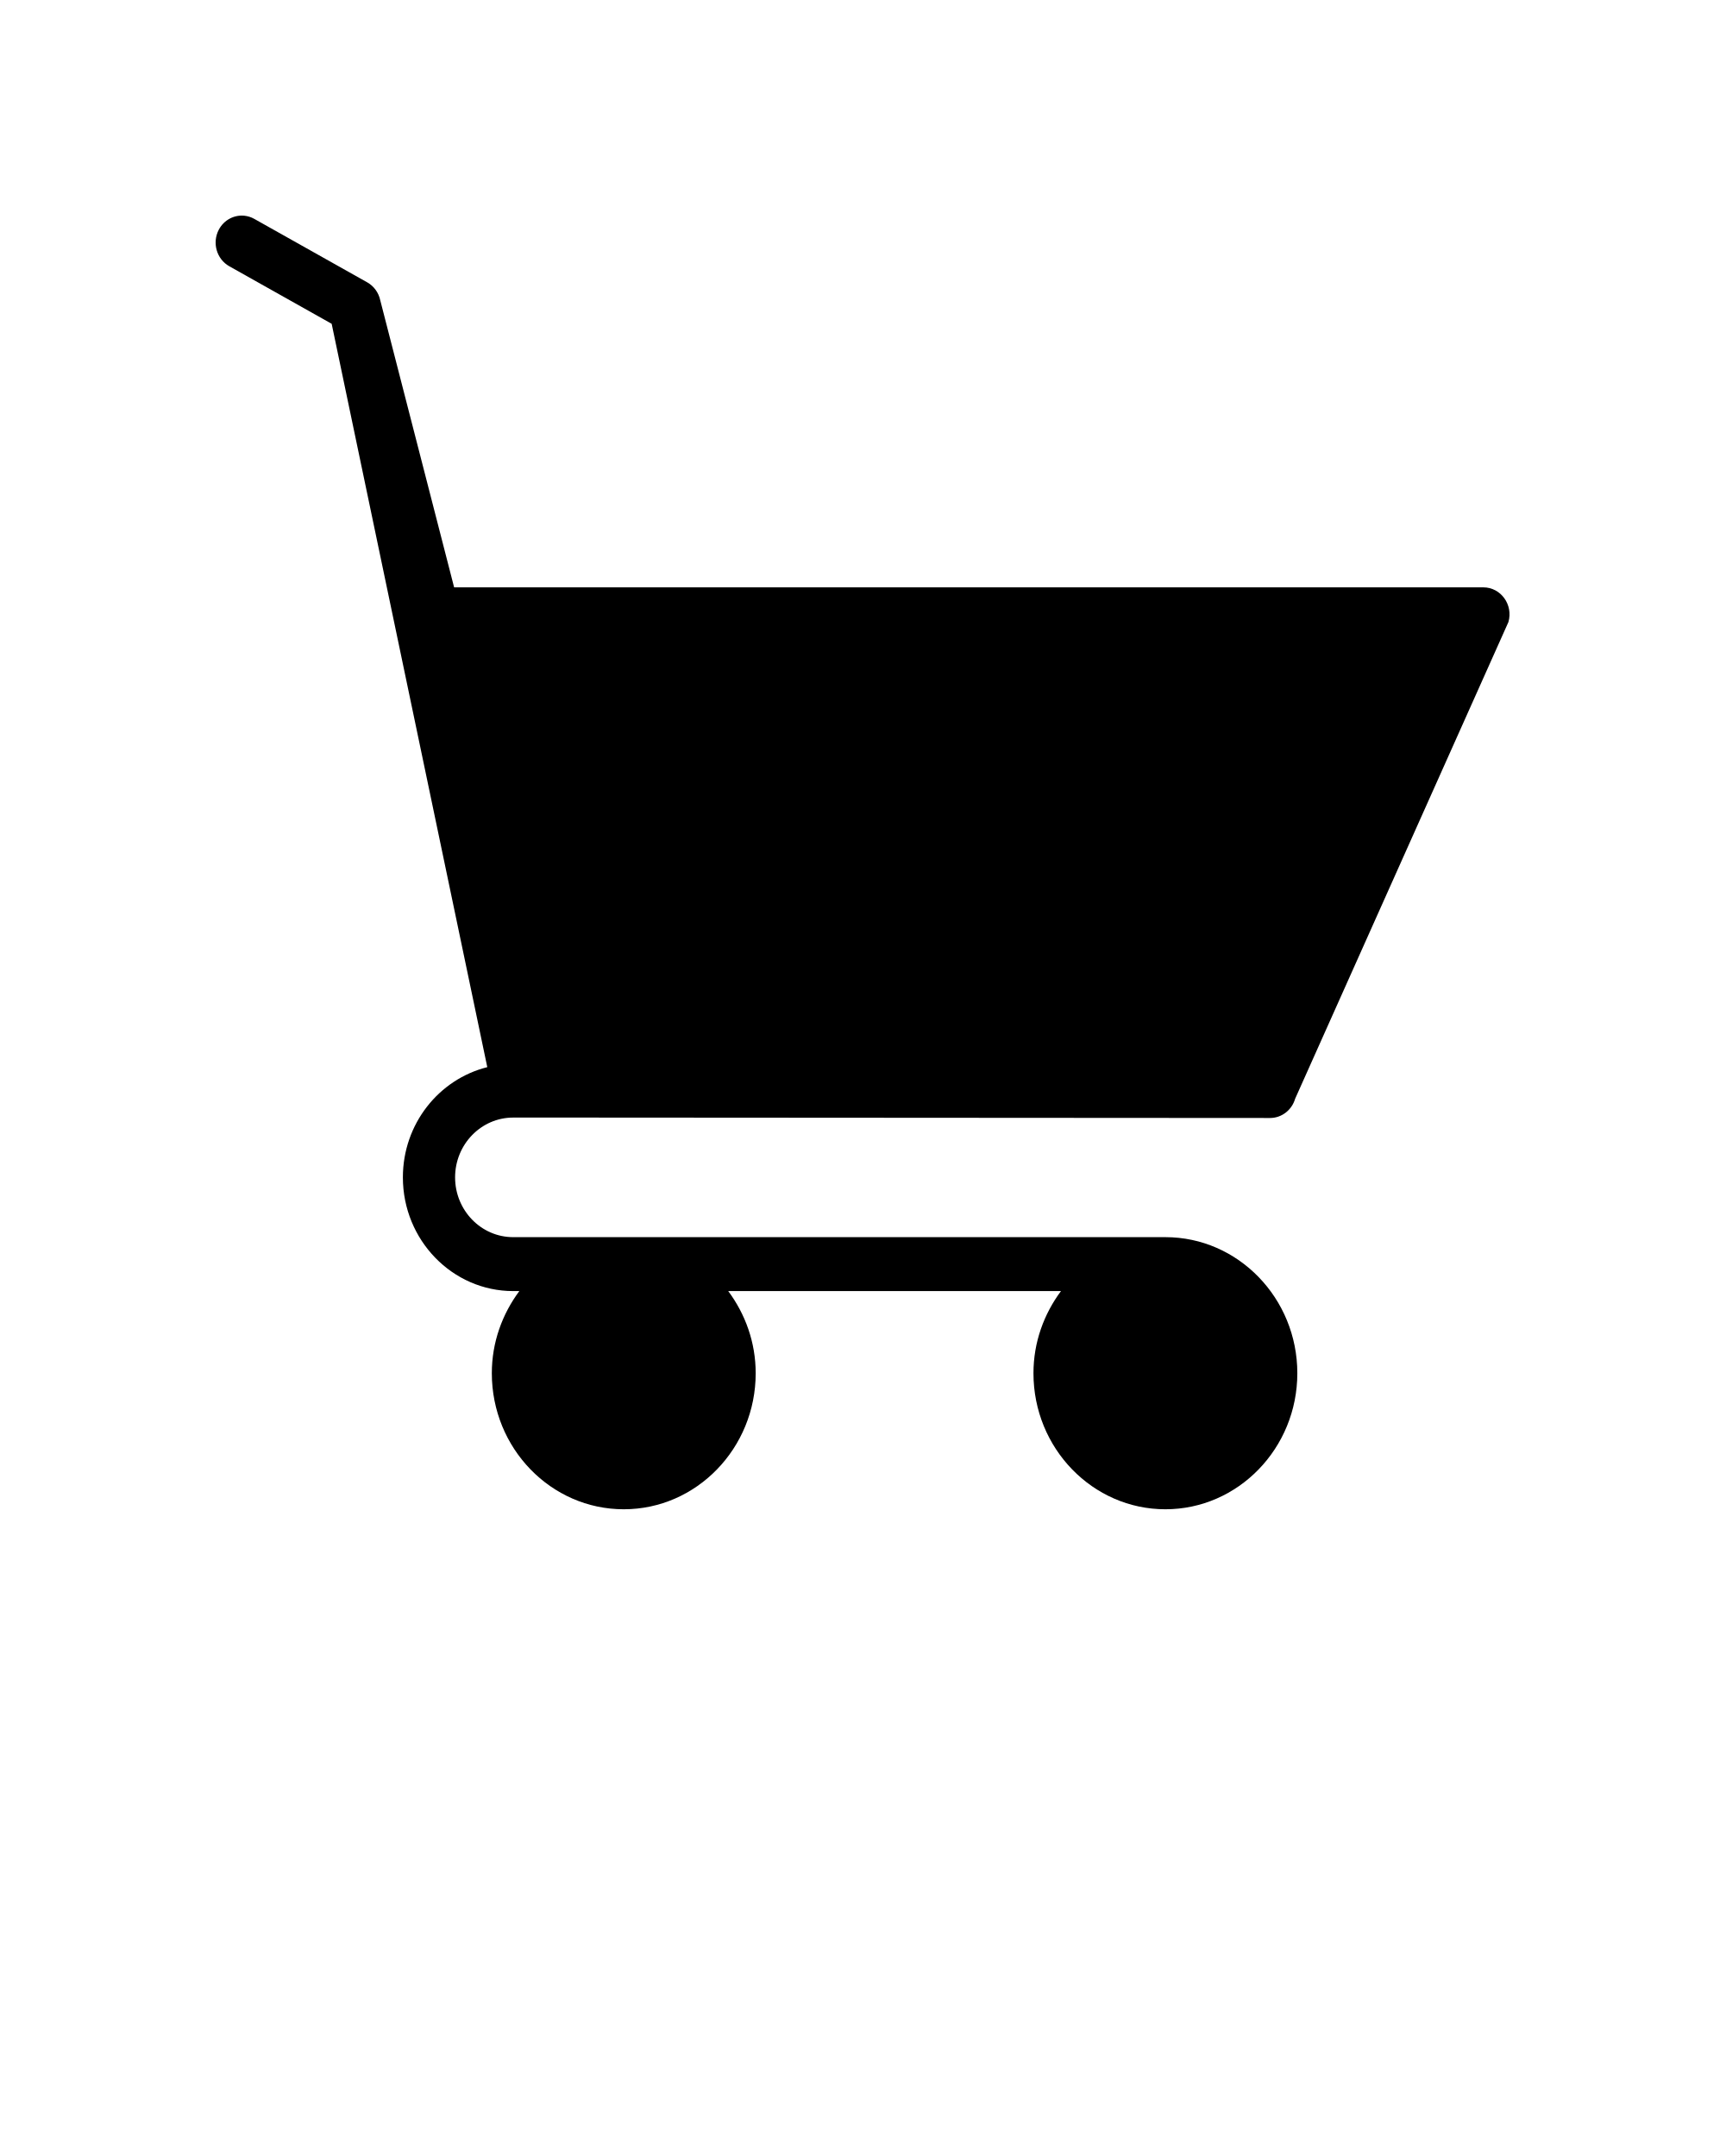
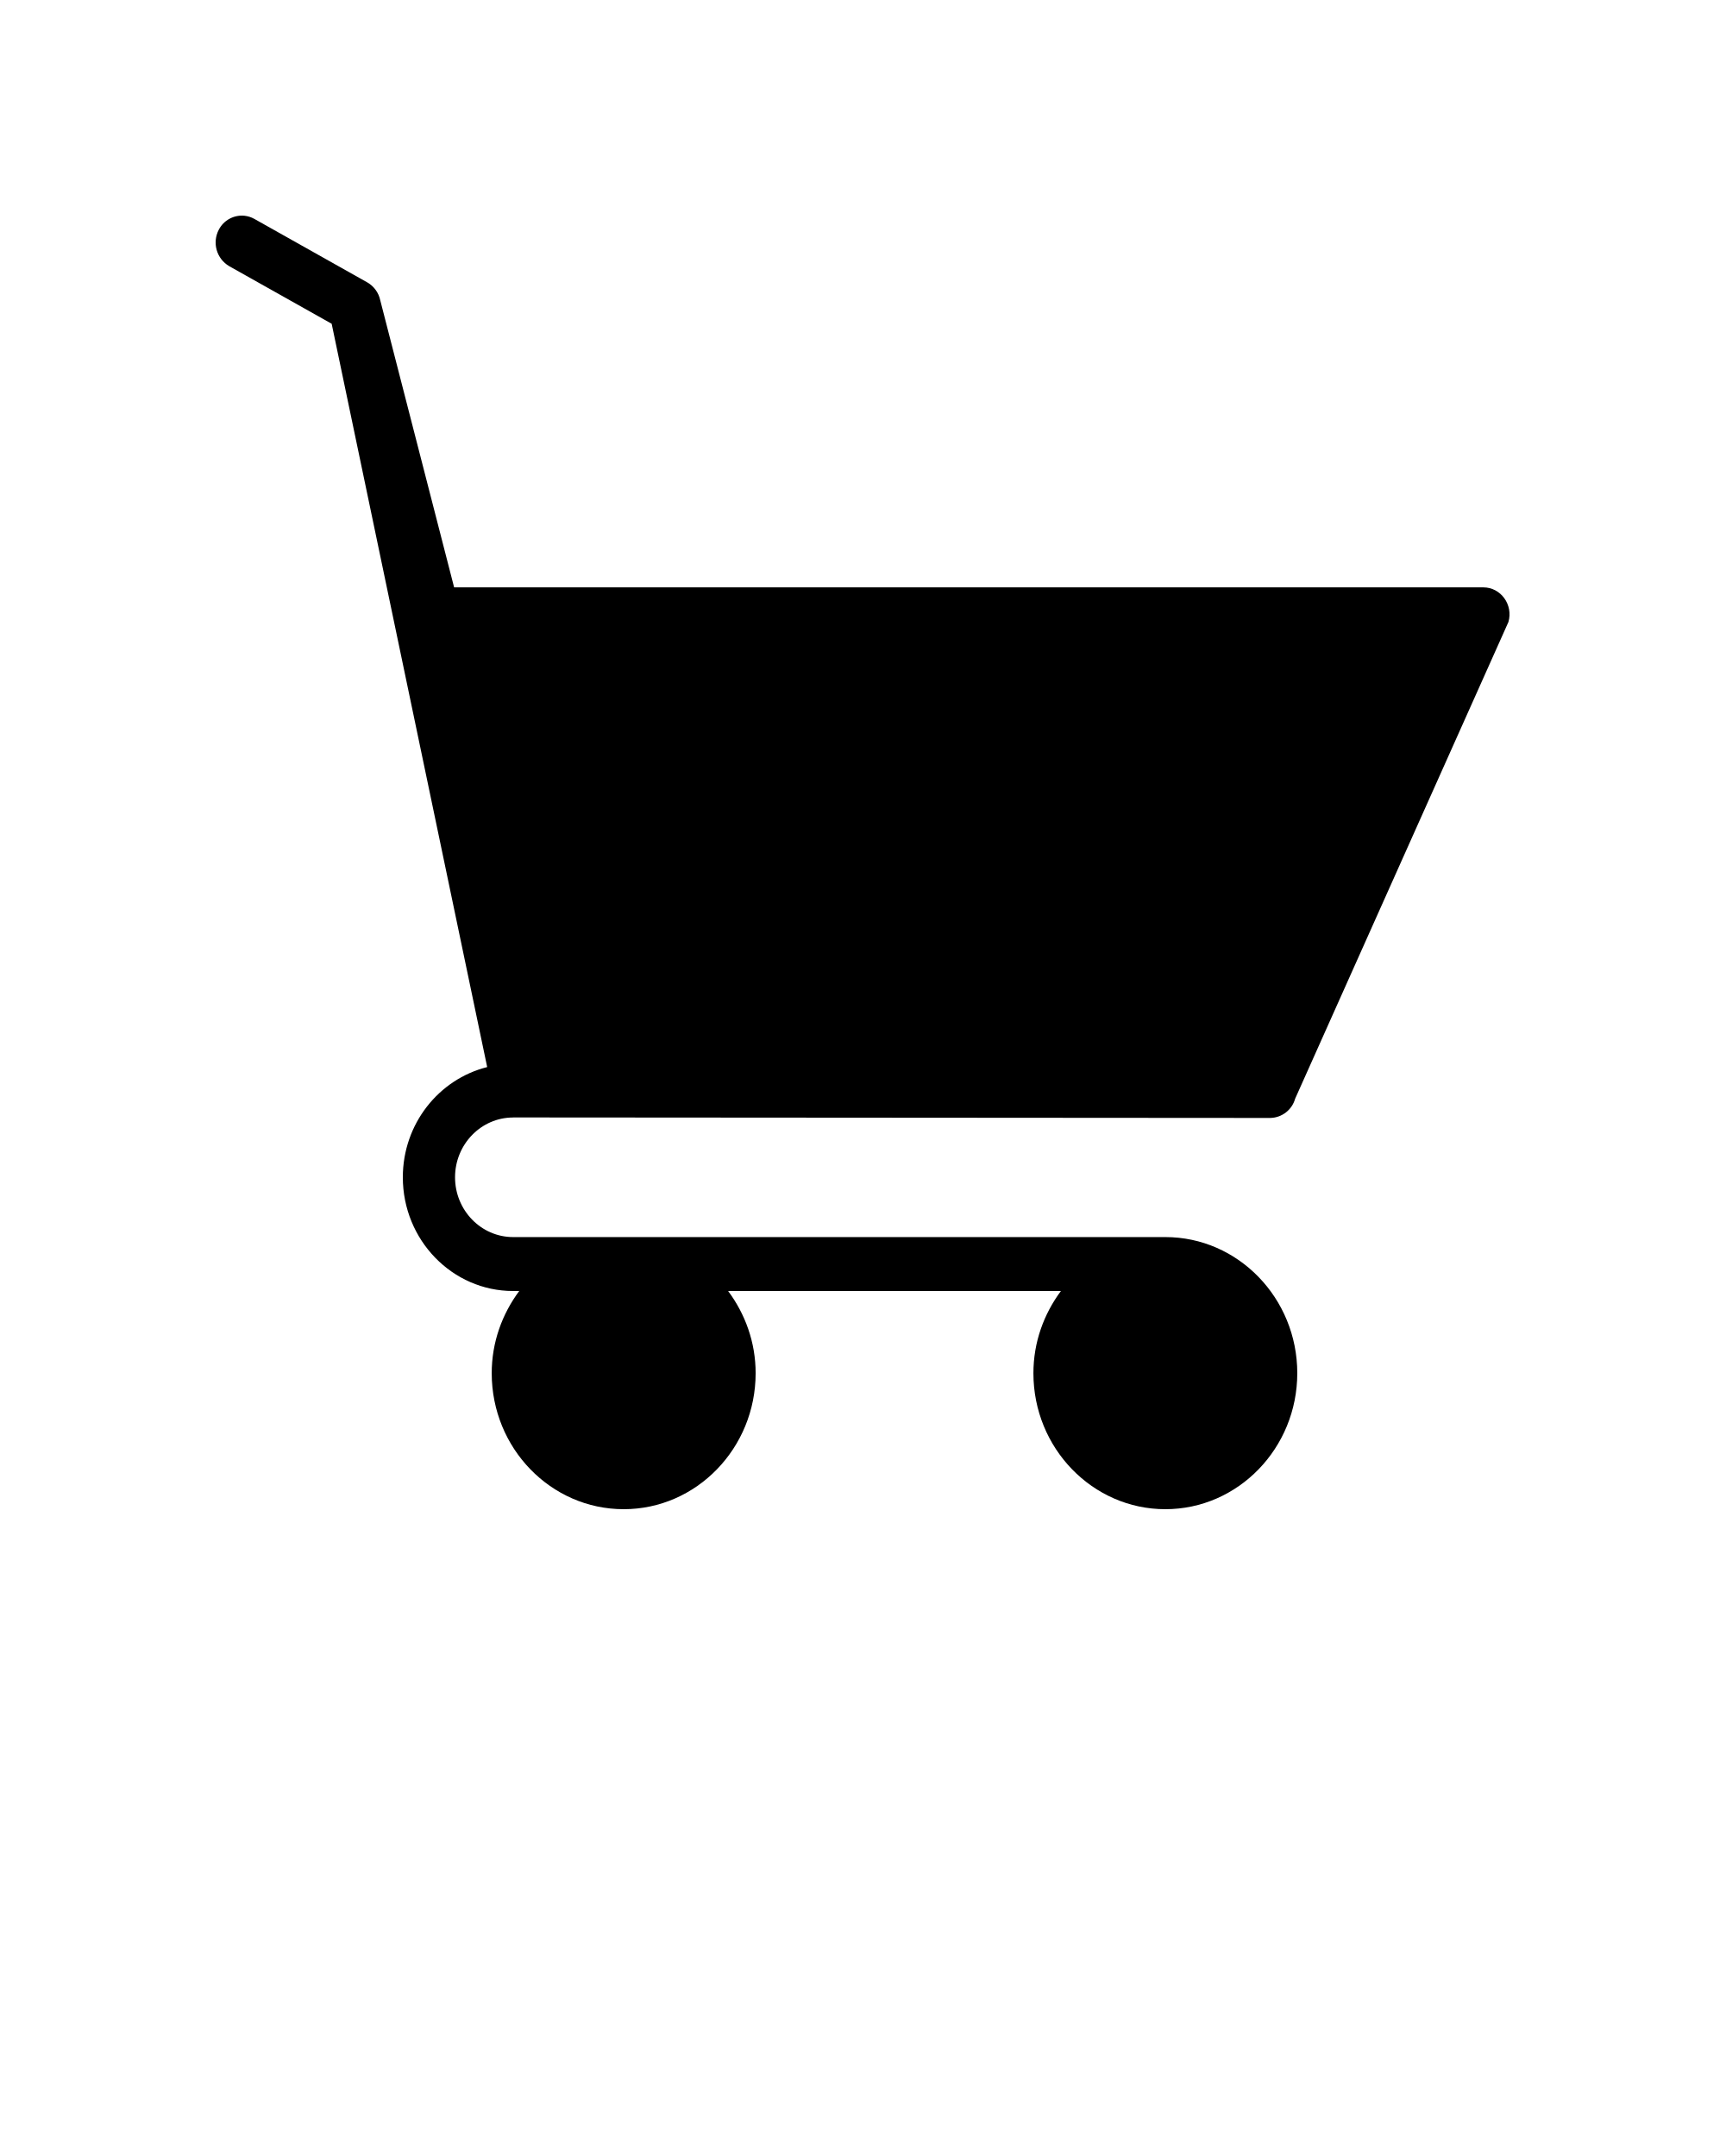
- <svg xmlns="http://www.w3.org/2000/svg" viewBox="0 0 33.867 42.333" version="1.1" x="0px" y="0px">
-   <g transform="translate(0,-263.1333)">
-     <path style="opacity:1;fill:#000000;stroke-width:0.391" d="m 4.797,267.369 c 0.066,0.007 0.133,0.027 0.195,0.062 l 2.217,1.246 c 0.131,0.074 0.224,0.202 0.256,0.353 l 1.45,5.636 h 20.205 c 0.343,0 0.59,0.342 0.492,0.681 l -4.187,9.36 c -0.065,0.224 -0.266,0.378 -0.492,0.378 0,0 -14.849,-0.009 -14.859,-0.009 v 7.7e-4 c -0.628,0 -1.14,0.526 -1.14,1.174 0,0.648 0.511,1.174 1.14,1.174 h 12.804 c 1.428,0 2.59,1.199 2.59,2.672 0,1.473 -1.162,2.671 -2.59,2.671 -1.428,0 -2.59,-1.198 -2.59,-2.671 0,-0.609 0.206,-1.163 0.54,-1.613 h -6.532 c 0.334,0.45 0.539,1.005 0.539,1.613 0,1.473 -1.162,2.671 -2.59,2.671 -1.429,0 -2.59,-1.198 -2.59,-2.671 0,-0.609 0.206,-1.163 0.54,-1.613 h -0.12 c -1.194,0 -2.166,-1.002 -2.166,-2.233 0,-1.05 0.708,-1.927 1.657,-2.164 L 6.511,269.491 4.501,268.361 c -0.249,-0.14 -0.341,-0.462 -0.205,-0.719 0.102,-0.192 0.302,-0.293 0.501,-0.273 z" />
-   </g>
-   <text x="0" y="48.867" fill="#000000" font-size="5px" font-weight="bold" font-family="'Helvetica Neue', Helvetica, Arial-Unicode, Arial, Sans-serif">Created by A H D U Y</text>
-   <text x="0" y="53.867" fill="#000000" font-size="5px" font-weight="bold" font-family="'Helvetica Neue', Helvetica, Arial-Unicode, Arial, Sans-serif">from the Noun Project</text>
+ <svg xmlns="http://www.w3.org/2000/svg" viewBox="0 0 33.867 42.333">
+   <path d="M4.797 4.236a.51.51 0 01.196.062l2.216 1.246a.53.53 0 01.256.353l1.45 5.636H29.12c.343 0 .59.342.492.68l-4.187 9.36a.517.517 0 01-.493.378l-14.859-.01v.001c-.628 0-1.14.527-1.14 1.174 0 .648.512 1.174 1.14 1.174h12.804c1.428 0 2.59 1.199 2.59 2.672s-1.162 2.671-2.59 2.671-2.59-1.198-2.59-2.67c0-.61.206-1.164.54-1.614h-6.533c.334.45.54 1.005.54 1.613 0 1.473-1.162 2.671-2.59 2.671-1.43 0-2.591-1.198-2.591-2.67 0-.61.206-1.164.54-1.614h-.12c-1.194 0-2.165-1.002-2.165-2.233 0-1.05.708-1.927 1.656-2.164L6.511 6.357l-2.01-1.13a.539.539 0 01-.205-.718.51.51 0 01.501-.273z" />
+   <text y="48.867" font-size="5" font-weight="bold" font-family="'Helvetica Neue', Helvetica, Arial-Unicode, Arial, Sans-serif">Created by A H D U Y</text>
+   <text y="53.867" font-size="5" font-weight="bold" font-family="'Helvetica Neue', Helvetica, Arial-Unicode, Arial, Sans-serif">from the Noun Project</text>
</svg>
